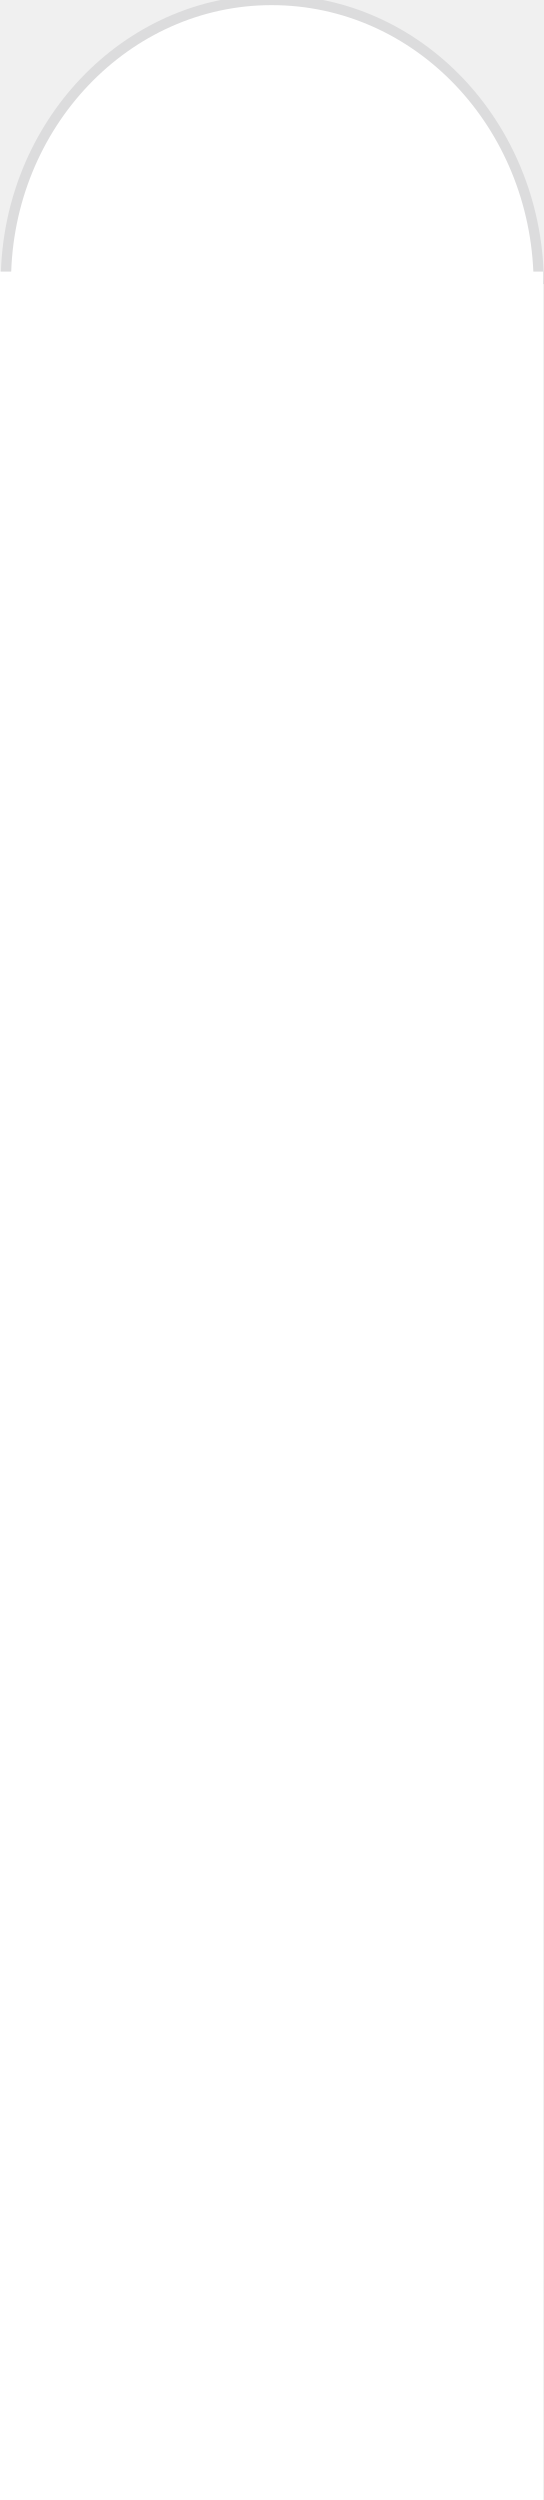
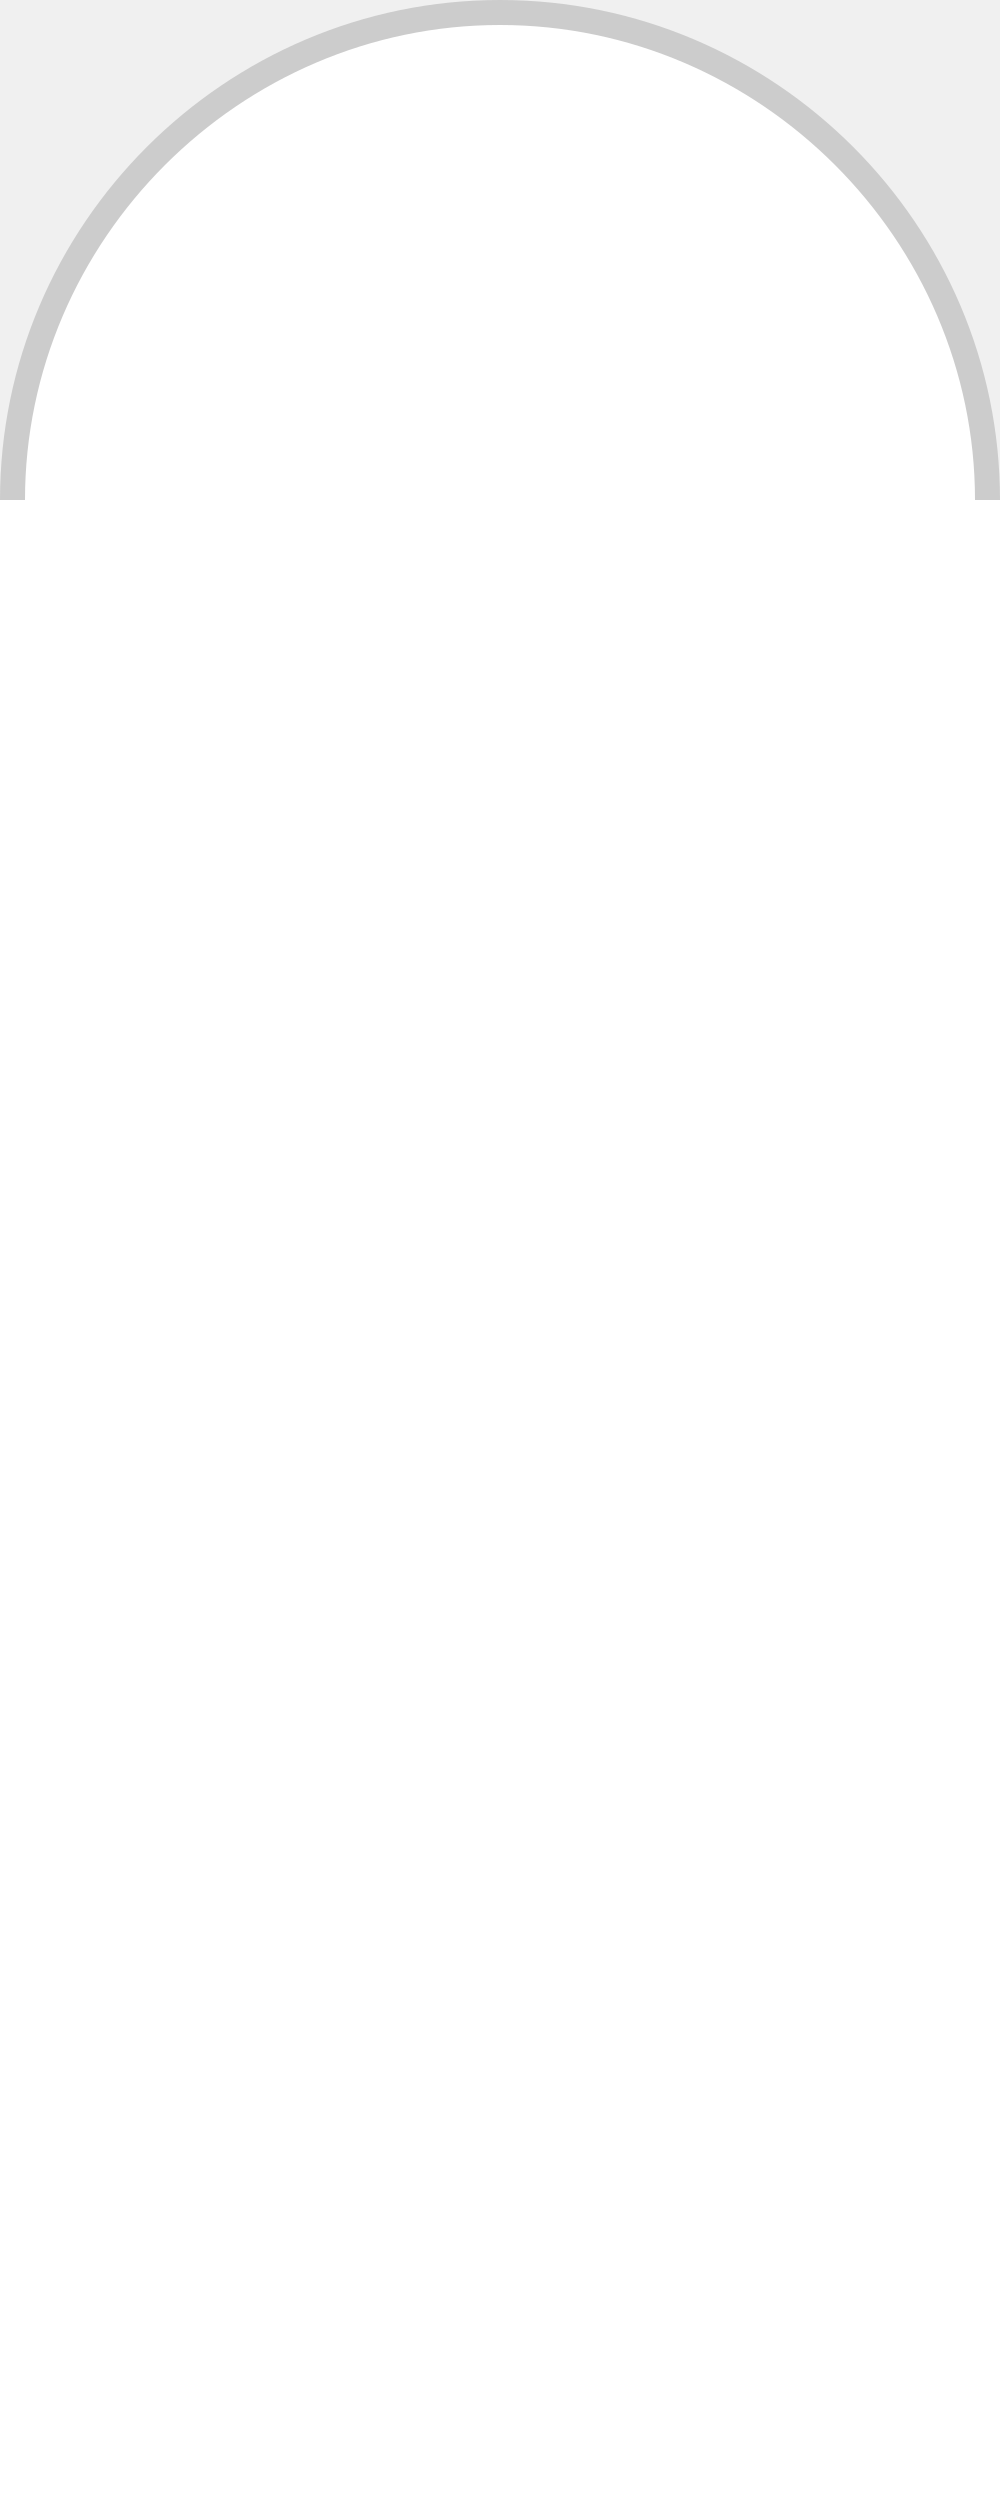
- <svg xmlns="http://www.w3.org/2000/svg" version="1.1" id="图层_1" x="0px" y="0px" width="10.57px" height="48.657px" viewBox="0 0 10.57 48.657" enable-background="new 0 0 10.57 48.657" xml:space="preserve">
+ <svg xmlns="http://www.w3.org/2000/svg" version="1.1" id="图层_1" x="0px" y="0px" viewBox="0 0 20 50" enable-background="new 0 0 20 50" xml:space="preserve">
  <g>
-     <path fill-rule="evenodd" clip-rule="evenodd" fill="#FFFFFF" stroke="#DCDCDD" stroke-width="0.2" stroke-miterlimit="10" d="   M10.485,5.429C10.428,2.429,8.143,0,5.286,0C2.457,0,0.144,2.429,0.115,5.429H10.485z" />
-     <rect y="5.286" fill-rule="evenodd" clip-rule="evenodd" fill="#FFFFFF" width="10.57" height="43.371" />
+     <path fill="#FFFFFF" d="M10,19.8c-5.4,0-9.8-4.4-9.8-9.8S4.6,0.2,10,0.2s9.8,4.4,9.8,9.8S15.4,19.8,10,19.8z" />
+     <path fill="#CCCCCC" d="M10,0.5c5.2,0,9.5,4.3,9.5,9.5s-4.3,9.5-9.5,9.5S0.5,15.2,0.5,10S4.8,0.5,10,0.5 M10,0C4.5,0,0,4.5,0,10   s4.5,10,10,10s10-4.5,10-10S15.5,0,10,0L10,0z" />
  </g>
+   <rect y="10" fill="#FFFFFF" width="20" height="40" />
</svg>
